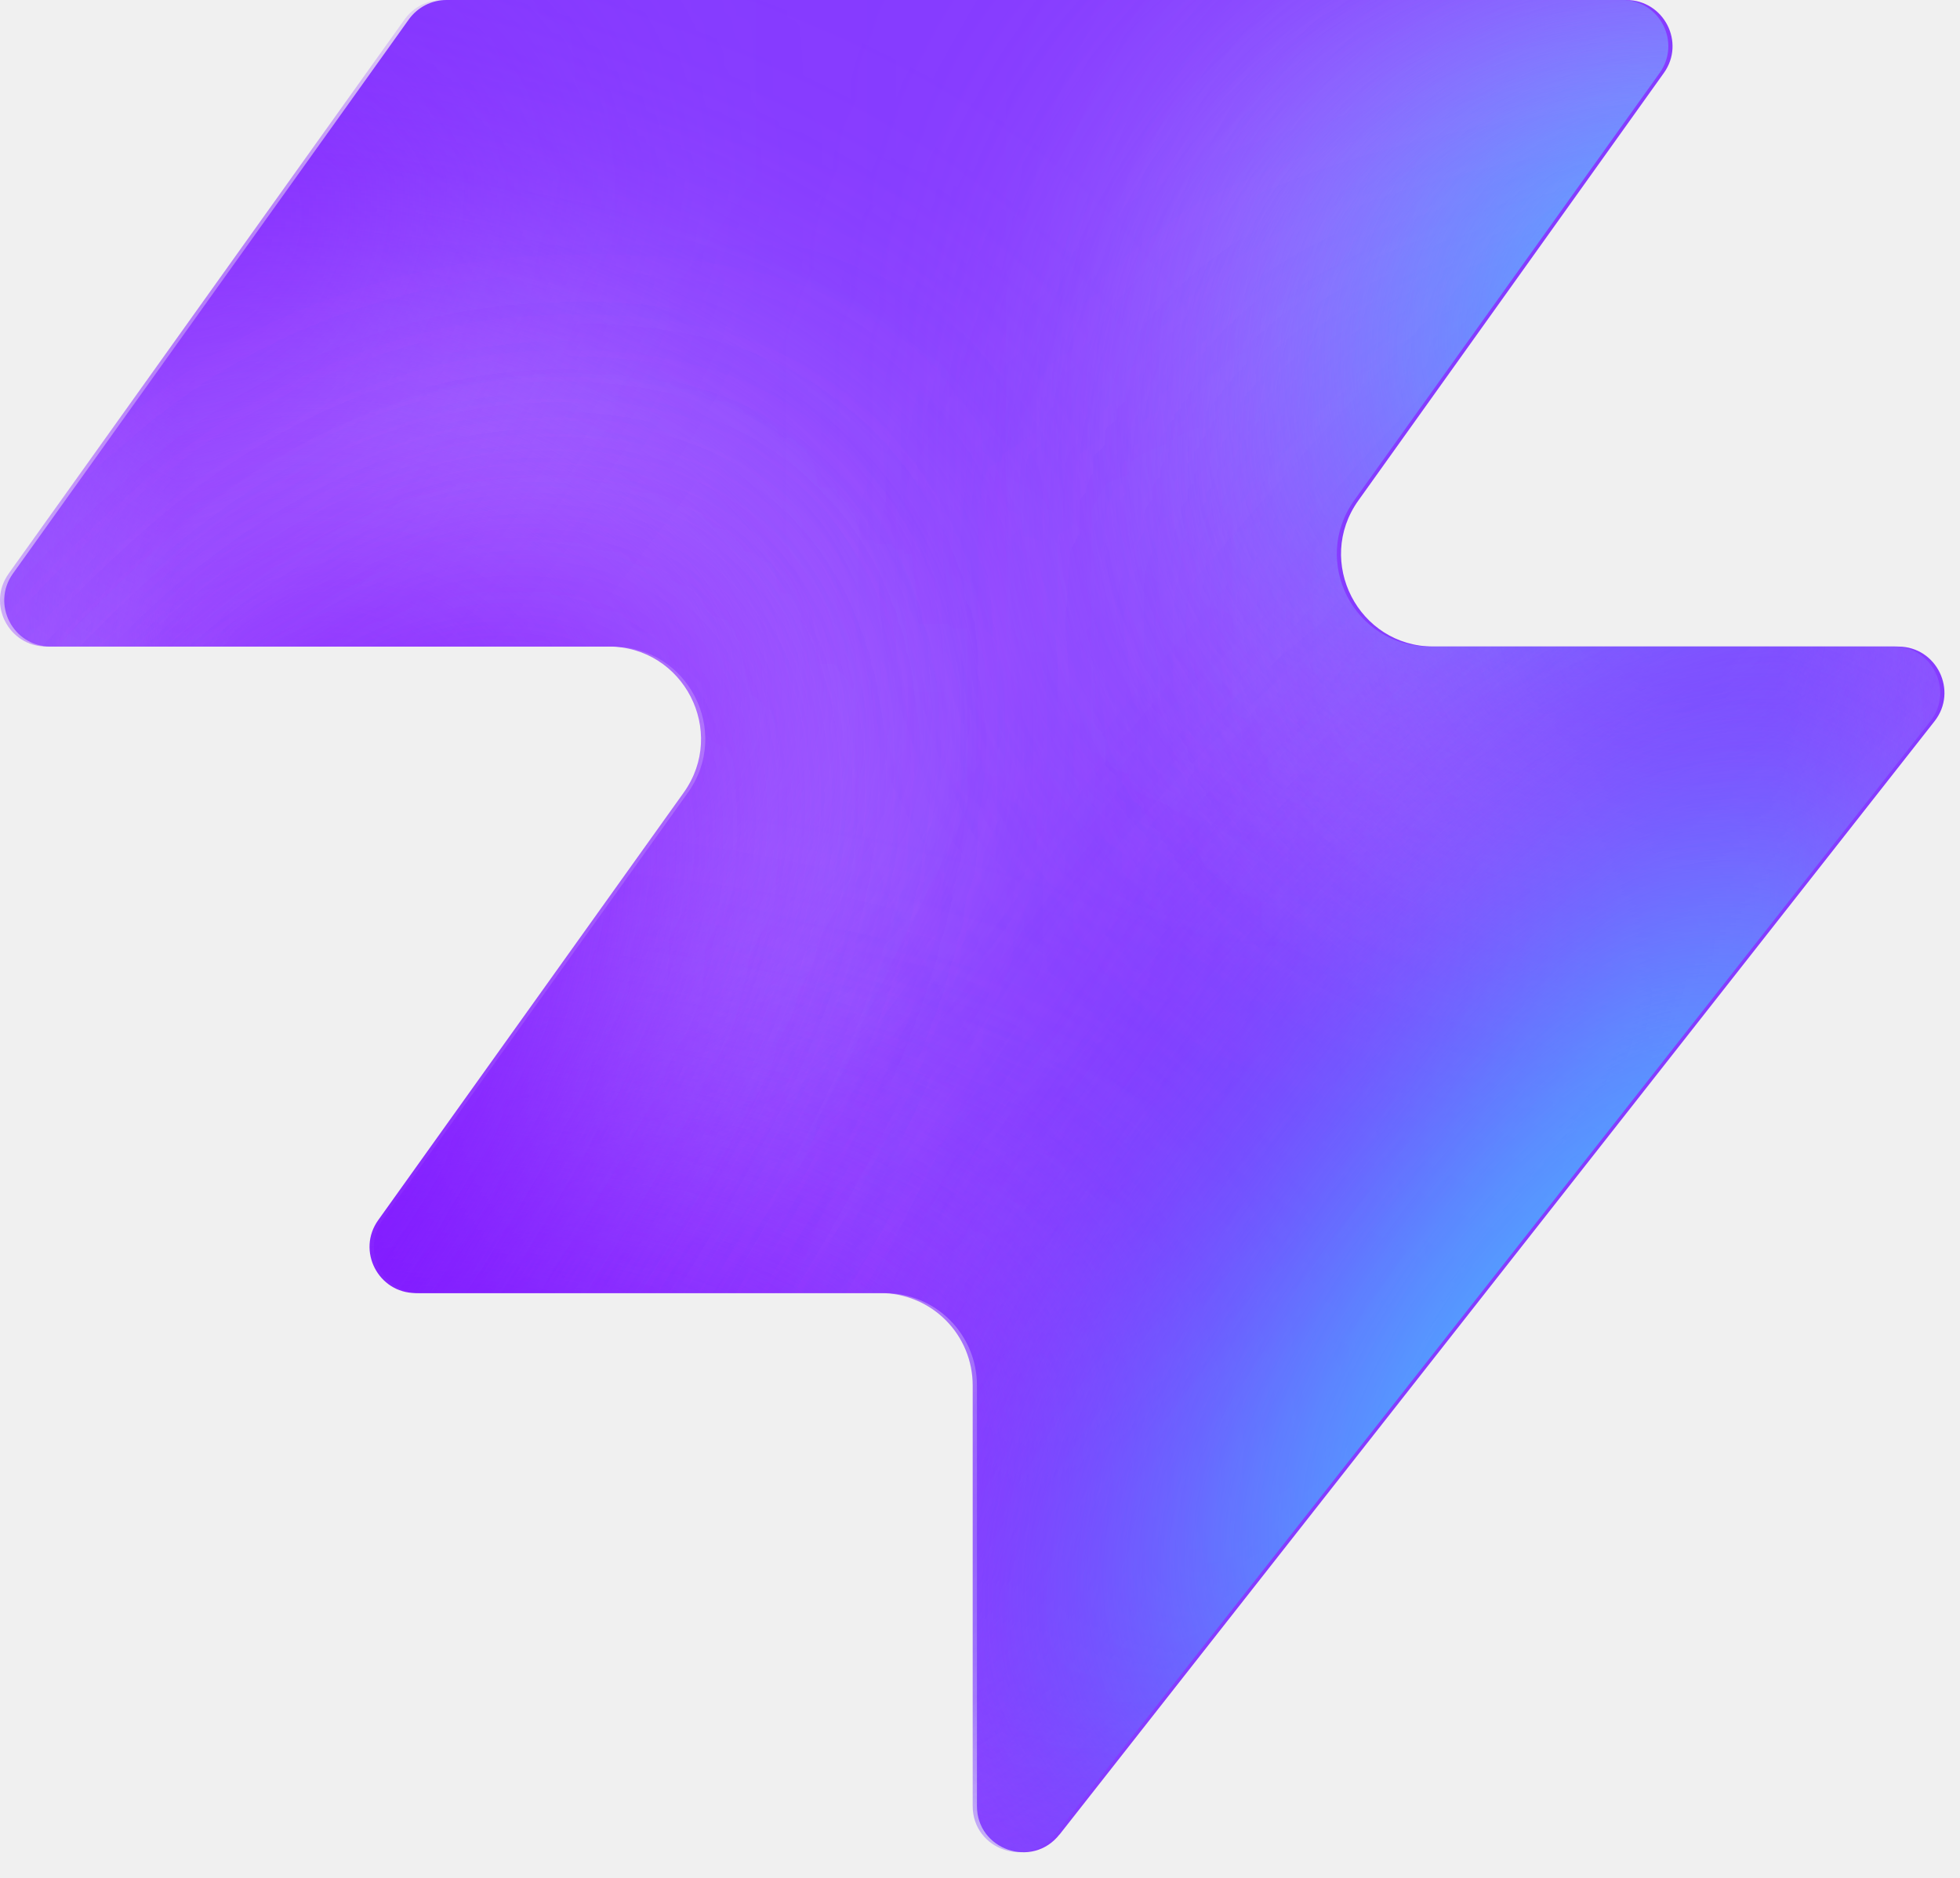
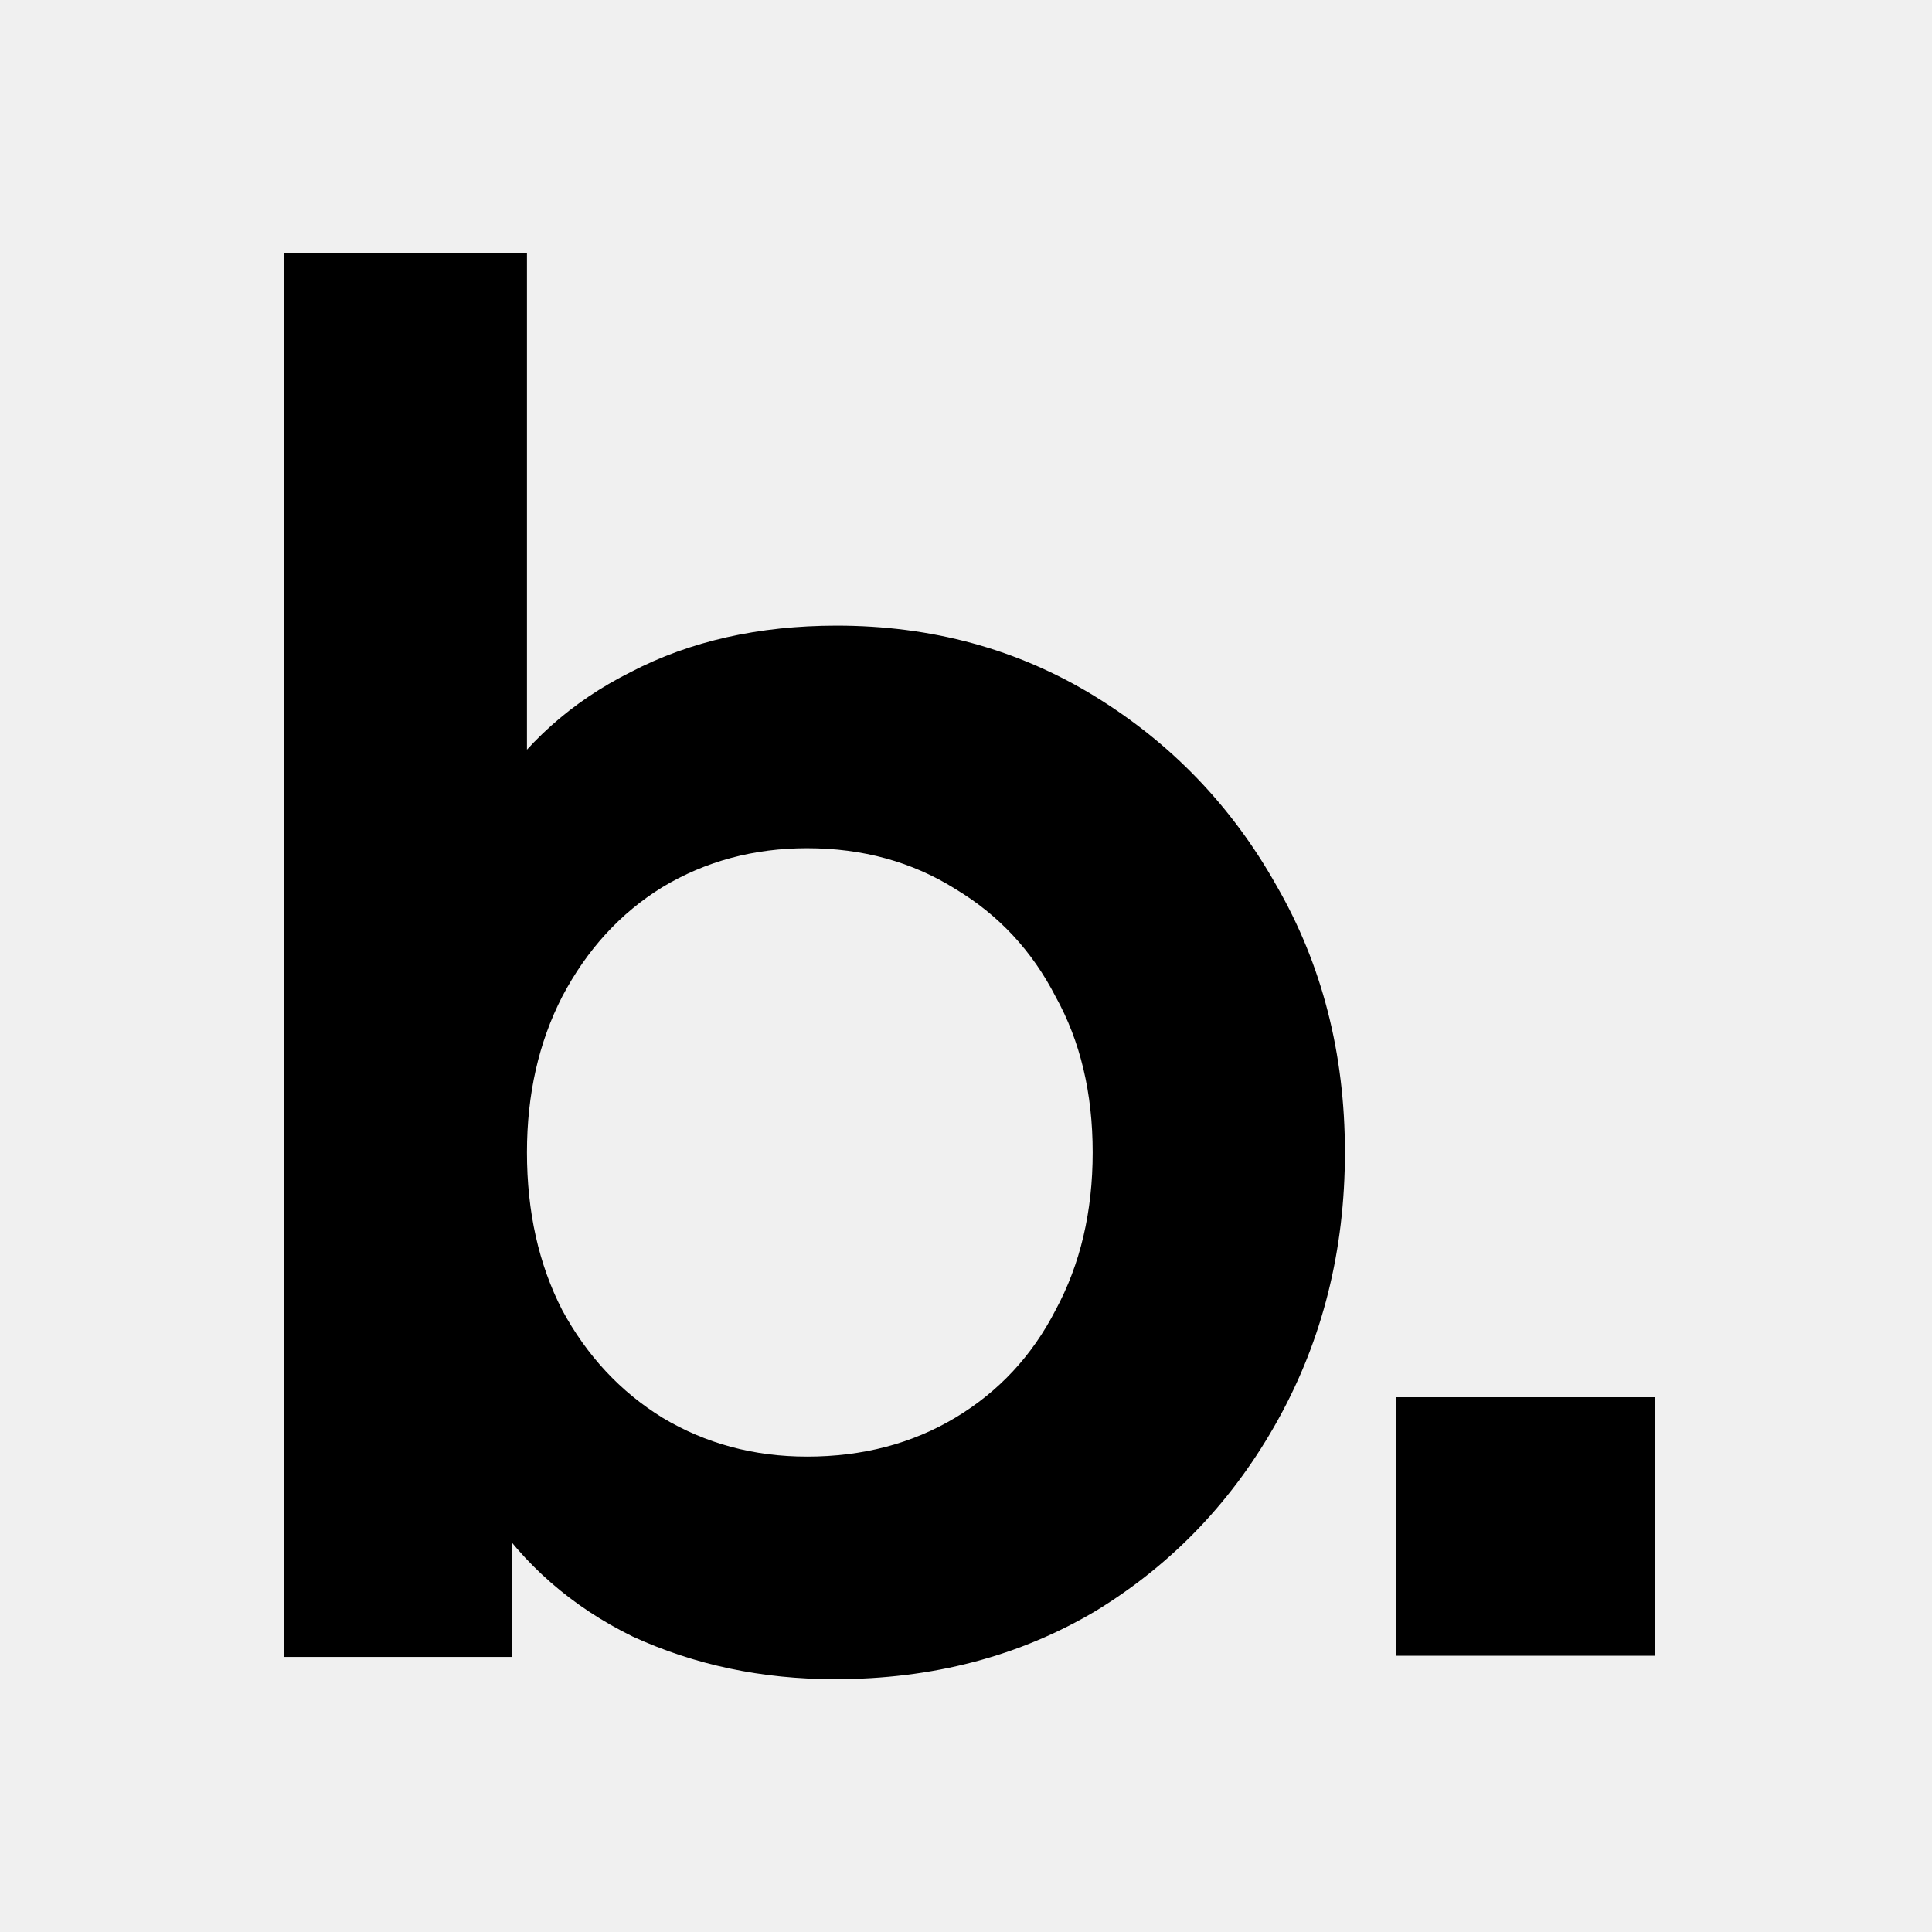
- <svg xmlns="http://www.w3.org/2000/svg" width="48" height="46" fill="none" viewBox="0 0 48 46">
-   <path fill="#863bff" d="M25.946 44.938c-.664.845-2.021.375-2.021-.698V33.937a2.26 2.26 0 0 0-2.262-2.262H10.287c-.92 0-1.456-1.04-.92-1.788l7.48-10.471c1.07-1.497 0-3.578-1.842-3.578H1.237c-.92 0-1.456-1.04-.92-1.788L10.013.474c.214-.297.556-.474.92-.474h28.894c.92 0 1.456 1.04.92 1.788l-7.48 10.471c-1.07 1.498 0 3.579 1.842 3.579h11.377c.943 0 1.473 1.088.89 1.83L25.947 44.94z" style="fill:#863bff;fill:color(display-p3 .525 .23 1);fill-opacity:1" />
-   <mask id="a" width="48" height="46" x="0" y="0" maskUnits="userSpaceOnUse" style="mask-type:alpha">
-     <path fill="#000" d="M25.842 44.938c-.664.844-2.021.375-2.021-.698V33.937a2.26 2.26 0 0 0-2.262-2.262H10.183c-.92 0-1.456-1.04-.92-1.788l7.48-10.471c1.07-1.498 0-3.579-1.842-3.579H1.133c-.92 0-1.456-1.04-.92-1.787L9.91.473c.214-.297.556-.474.92-.474h28.894c.92 0 1.456 1.04.92 1.788l-7.48 10.471c-1.07 1.498 0 3.578 1.842 3.578h11.377c.943 0 1.473 1.088.89 1.832L25.843 44.94z" style="fill:#000;fill-opacity:1" />
-   </mask>
-   <g mask="url(#a)">
-     <g filter="url(#b)">
-       <ellipse cx="5.508" cy="14.704" fill="#ede6ff" rx="5.508" ry="14.704" style="fill:#ede6ff;fill:color(display-p3 .927 .903 1);fill-opacity:1" transform="matrix(.00324 1 1 -.00324 -4.47 31.516)" />
-     </g>
-     <g filter="url(#c)">
-       <ellipse cx="10.399" cy="29.851" fill="#ede6ff" rx="10.399" ry="29.851" style="fill:#ede6ff;fill:color(display-p3 .927 .903 1);fill-opacity:1" transform="matrix(.00324 1 1 -.00324 -39.328 7.883)" />
-     </g>
-     <g filter="url(#d)">
-       <ellipse cx="5.508" cy="30.487" fill="#7e14ff" rx="5.508" ry="30.487" style="fill:#7e14ff;fill:color(display-p3 .492 .077 1);fill-opacity:1" transform="rotate(89.814 -25.913 -14.639)scale(1 -1)" />
-     </g>
-     <g filter="url(#e)">
-       <ellipse cx="5.508" cy="30.599" fill="#7e14ff" rx="5.508" ry="30.599" style="fill:#7e14ff;fill:color(display-p3 .492 .077 1);fill-opacity:1" transform="rotate(89.814 -32.644 -3.334)scale(1 -1)" />
-     </g>
-     <g filter="url(#f)">
-       <ellipse cx="5.508" cy="30.599" fill="#7e14ff" rx="5.508" ry="30.599" style="fill:#7e14ff;fill:color(display-p3 .492 .077 1);fill-opacity:1" transform="matrix(.00324 1 1 -.00324 -34.34 30.47)" />
-     </g>
-     <g filter="url(#g)">
-       <ellipse cx="14.072" cy="22.078" fill="#ede6ff" rx="14.072" ry="22.078" style="fill:#ede6ff;fill:color(display-p3 .927 .903 1);fill-opacity:1" transform="rotate(93.35 24.506 48.493)scale(-1 1)" />
-     </g>
-     <g filter="url(#h)">
-       <ellipse cx="3.47" cy="21.501" fill="#7e14ff" rx="3.47" ry="21.501" style="fill:#7e14ff;fill:color(display-p3 .492 .077 1);fill-opacity:1" transform="rotate(89.009 28.708 47.59)scale(-1 1)" />
-     </g>
-     <g filter="url(#i)">
-       <ellipse cx="3.47" cy="21.501" fill="#7e14ff" rx="3.47" ry="21.501" style="fill:#7e14ff;fill:color(display-p3 .492 .077 1);fill-opacity:1" transform="rotate(89.009 28.708 47.59)scale(-1 1)" />
-     </g>
-     <g filter="url(#j)">
-       <ellipse cx=".387" cy="8.972" fill="#7e14ff" rx="4.407" ry="29.108" style="fill:#7e14ff;fill:color(display-p3 .492 .077 1);fill-opacity:1" transform="rotate(39.51 .387 8.972)" />
-     </g>
-     <g filter="url(#k)">
-       <ellipse cx="47.523" cy="-6.092" fill="#7e14ff" rx="4.407" ry="29.108" style="fill:#7e14ff;fill:color(display-p3 .492 .077 1);fill-opacity:1" transform="rotate(37.892 47.523 -6.092)" />
-     </g>
-     <g filter="url(#l)">
-       <ellipse cx="41.412" cy="6.333" fill="#47bfff" rx="5.971" ry="9.665" style="fill:#47bfff;fill:color(display-p3 .28 .748 1);fill-opacity:1" transform="rotate(37.892 41.412 6.333)" />
-     </g>
-     <g filter="url(#m)">
-       <ellipse cx="-1.879" cy="38.332" fill="#7e14ff" rx="4.407" ry="29.108" style="fill:#7e14ff;fill:color(display-p3 .492 .077 1);fill-opacity:1" transform="rotate(37.892 -1.88 38.332)" />
-     </g>
-     <g filter="url(#n)">
-       <ellipse cx="-1.879" cy="38.332" fill="#7e14ff" rx="4.407" ry="29.108" style="fill:#7e14ff;fill:color(display-p3 .492 .077 1);fill-opacity:1" transform="rotate(37.892 -1.88 38.332)" />
-     </g>
-     <g filter="url(#o)">
-       <ellipse cx="35.651" cy="29.907" fill="#7e14ff" rx="4.407" ry="29.108" style="fill:#7e14ff;fill:color(display-p3 .492 .077 1);fill-opacity:1" transform="rotate(37.892 35.651 29.907)" />
-     </g>
-     <g filter="url(#p)">
-       <ellipse cx="38.418" cy="32.4" fill="#47bfff" rx="5.971" ry="15.297" style="fill:#47bfff;fill:color(display-p3 .28 .748 1);fill-opacity:1" transform="rotate(37.892 38.418 32.4)" />
-     </g>
+ <svg xmlns="http://www.w3.org/2000/svg" width="256" height="256" viewBox="0 0 256 256" fill="none">
+   <g clip-path="url(#clip0_2535_41376)">
+     <path d="M110.623 222.5C100.956 222.5 92.026 220.616 83.833 216.847C75.805 212.915 69.415 207.344 64.663 200.135L67.858 193.744V219.551H37.628V33.5H69.824V112.393L64.909 105.757C69.497 98.548 75.723 92.977 83.588 89.045C91.452 84.949 100.546 82.9 110.868 82.9C123.485 82.9 134.872 86.014 145.031 92.24C155.19 98.466 163.218 106.823 169.117 117.309C175.179 127.795 178.21 139.592 178.21 152.7C178.21 165.644 175.261 177.441 169.363 188.092C163.464 198.742 155.435 207.18 145.277 213.406C135.118 219.469 123.567 222.5 110.623 222.5ZM106.936 193.007C114.309 193.007 120.863 191.287 126.598 187.846C132.333 184.405 136.757 179.653 139.87 173.591C143.147 167.529 144.785 160.565 144.785 152.7C144.785 144.835 143.147 137.954 139.87 132.055C136.757 125.993 132.333 121.241 126.598 117.8C120.863 114.196 114.309 112.393 106.936 112.393C99.891 112.393 93.501 114.114 87.766 117.555C82.195 120.995 77.771 125.829 74.494 132.055C71.381 138.118 69.824 144.999 69.824 152.7C69.824 160.565 71.381 167.529 74.494 173.591C77.771 179.653 82.195 184.405 87.766 187.846C93.501 191.287 99.891 193.007 106.936 193.007Z" fill="black" />
+     <path d="M185 185.14H219.255V219.395H185V185.14Z" fill="black" />
  </g>
  <defs>
-     <filter id="b" width="60.045" height="41.654" x="-19.77" y="16.149" color-interpolation-filters="sRGB" filterUnits="userSpaceOnUse">
-       <feFlood flood-opacity="0" result="BackgroundImageFix" />
-       <feBlend in="SourceGraphic" in2="BackgroundImageFix" result="shape" />
-       <feGaussianBlur result="effect1_foregroundBlur_2002_17158" stdDeviation="7.659" />
-     </filter>
-     <filter id="c" width="90.34" height="51.437" x="-54.613" y="-7.533" color-interpolation-filters="sRGB" filterUnits="userSpaceOnUse">
-       <feFlood flood-opacity="0" result="BackgroundImageFix" />
-       <feBlend in="SourceGraphic" in2="BackgroundImageFix" result="shape" />
-       <feGaussianBlur result="effect1_foregroundBlur_2002_17158" stdDeviation="7.659" />
-     </filter>
-     <filter id="d" width="79.355" height="29.4" x="-49.64" y="2.03" color-interpolation-filters="sRGB" filterUnits="userSpaceOnUse">
-       <feFlood flood-opacity="0" result="BackgroundImageFix" />
-       <feBlend in="SourceGraphic" in2="BackgroundImageFix" result="shape" />
-       <feGaussianBlur result="effect1_foregroundBlur_2002_17158" stdDeviation="4.596" />
-     </filter>
-     <filter id="e" width="79.579" height="29.4" x="-45.045" y="20.029" color-interpolation-filters="sRGB" filterUnits="userSpaceOnUse">
-       <feFlood flood-opacity="0" result="BackgroundImageFix" />
-       <feBlend in="SourceGraphic" in2="BackgroundImageFix" result="shape" />
-       <feGaussianBlur result="effect1_foregroundBlur_2002_17158" stdDeviation="4.596" />
-     </filter>
-     <filter id="f" width="79.579" height="29.4" x="-43.513" y="21.178" color-interpolation-filters="sRGB" filterUnits="userSpaceOnUse">
-       <feFlood flood-opacity="0" result="BackgroundImageFix" />
-       <feBlend in="SourceGraphic" in2="BackgroundImageFix" result="shape" />
-       <feGaussianBlur result="effect1_foregroundBlur_2002_17158" stdDeviation="4.596" />
-     </filter>
-     <filter id="g" width="74.749" height="58.852" x="15.756" y="-17.901" color-interpolation-filters="sRGB" filterUnits="userSpaceOnUse">
-       <feFlood flood-opacity="0" result="BackgroundImageFix" />
-       <feBlend in="SourceGraphic" in2="BackgroundImageFix" result="shape" />
-       <feGaussianBlur result="effect1_foregroundBlur_2002_17158" stdDeviation="7.659" />
-     </filter>
-     <filter id="h" width="61.377" height="25.362" x="23.548" y="2.284" color-interpolation-filters="sRGB" filterUnits="userSpaceOnUse">
-       <feFlood flood-opacity="0" result="BackgroundImageFix" />
-       <feBlend in="SourceGraphic" in2="BackgroundImageFix" result="shape" />
-       <feGaussianBlur result="effect1_foregroundBlur_2002_17158" stdDeviation="4.596" />
-     </filter>
-     <filter id="i" width="61.377" height="25.362" x="23.548" y="2.284" color-interpolation-filters="sRGB" filterUnits="userSpaceOnUse">
-       <feFlood flood-opacity="0" result="BackgroundImageFix" />
-       <feBlend in="SourceGraphic" in2="BackgroundImageFix" result="shape" />
-       <feGaussianBlur result="effect1_foregroundBlur_2002_17158" stdDeviation="4.596" />
-     </filter>
-     <filter id="j" width="56.045" height="63.649" x="-27.636" y="-22.853" color-interpolation-filters="sRGB" filterUnits="userSpaceOnUse">
-       <feFlood flood-opacity="0" result="BackgroundImageFix" />
-       <feBlend in="SourceGraphic" in2="BackgroundImageFix" result="shape" />
-       <feGaussianBlur result="effect1_foregroundBlur_2002_17158" stdDeviation="4.596" />
-     </filter>
-     <filter id="k" width="54.814" height="64.646" x="20.116" y="-38.415" color-interpolation-filters="sRGB" filterUnits="userSpaceOnUse">
-       <feFlood flood-opacity="0" result="BackgroundImageFix" />
-       <feBlend in="SourceGraphic" in2="BackgroundImageFix" result="shape" />
-       <feGaussianBlur result="effect1_foregroundBlur_2002_17158" stdDeviation="4.596" />
-     </filter>
-     <filter id="l" width="33.541" height="35.313" x="24.641" y="-11.323" color-interpolation-filters="sRGB" filterUnits="userSpaceOnUse">
-       <feFlood flood-opacity="0" result="BackgroundImageFix" />
-       <feBlend in="SourceGraphic" in2="BackgroundImageFix" result="shape" />
-       <feGaussianBlur result="effect1_foregroundBlur_2002_17158" stdDeviation="4.596" />
-     </filter>
-     <filter id="m" width="54.814" height="64.646" x="-29.286" y="6.009" color-interpolation-filters="sRGB" filterUnits="userSpaceOnUse">
-       <feFlood flood-opacity="0" result="BackgroundImageFix" />
-       <feBlend in="SourceGraphic" in2="BackgroundImageFix" result="shape" />
-       <feGaussianBlur result="effect1_foregroundBlur_2002_17158" stdDeviation="4.596" />
-     </filter>
-     <filter id="n" width="54.814" height="64.646" x="-29.286" y="6.009" color-interpolation-filters="sRGB" filterUnits="userSpaceOnUse">
-       <feFlood flood-opacity="0" result="BackgroundImageFix" />
-       <feBlend in="SourceGraphic" in2="BackgroundImageFix" result="shape" />
-       <feGaussianBlur result="effect1_foregroundBlur_2002_17158" stdDeviation="4.596" />
-     </filter>
-     <filter id="o" width="54.814" height="64.646" x="8.244" y="-2.416" color-interpolation-filters="sRGB" filterUnits="userSpaceOnUse">
-       <feFlood flood-opacity="0" result="BackgroundImageFix" />
-       <feBlend in="SourceGraphic" in2="BackgroundImageFix" result="shape" />
-       <feGaussianBlur result="effect1_foregroundBlur_2002_17158" stdDeviation="4.596" />
-     </filter>
-     <filter id="p" width="39.409" height="43.623" x="18.713" y="10.588" color-interpolation-filters="sRGB" filterUnits="userSpaceOnUse">
-       <feFlood flood-opacity="0" result="BackgroundImageFix" />
-       <feBlend in="SourceGraphic" in2="BackgroundImageFix" result="shape" />
-       <feGaussianBlur result="effect1_foregroundBlur_2002_17158" stdDeviation="4.596" />
-     </filter>
+     <clipPath id="clip0_2535_41376">
+       <rect width="256" height="256" fill="white" />
+     </clipPath>
  </defs>
</svg>
